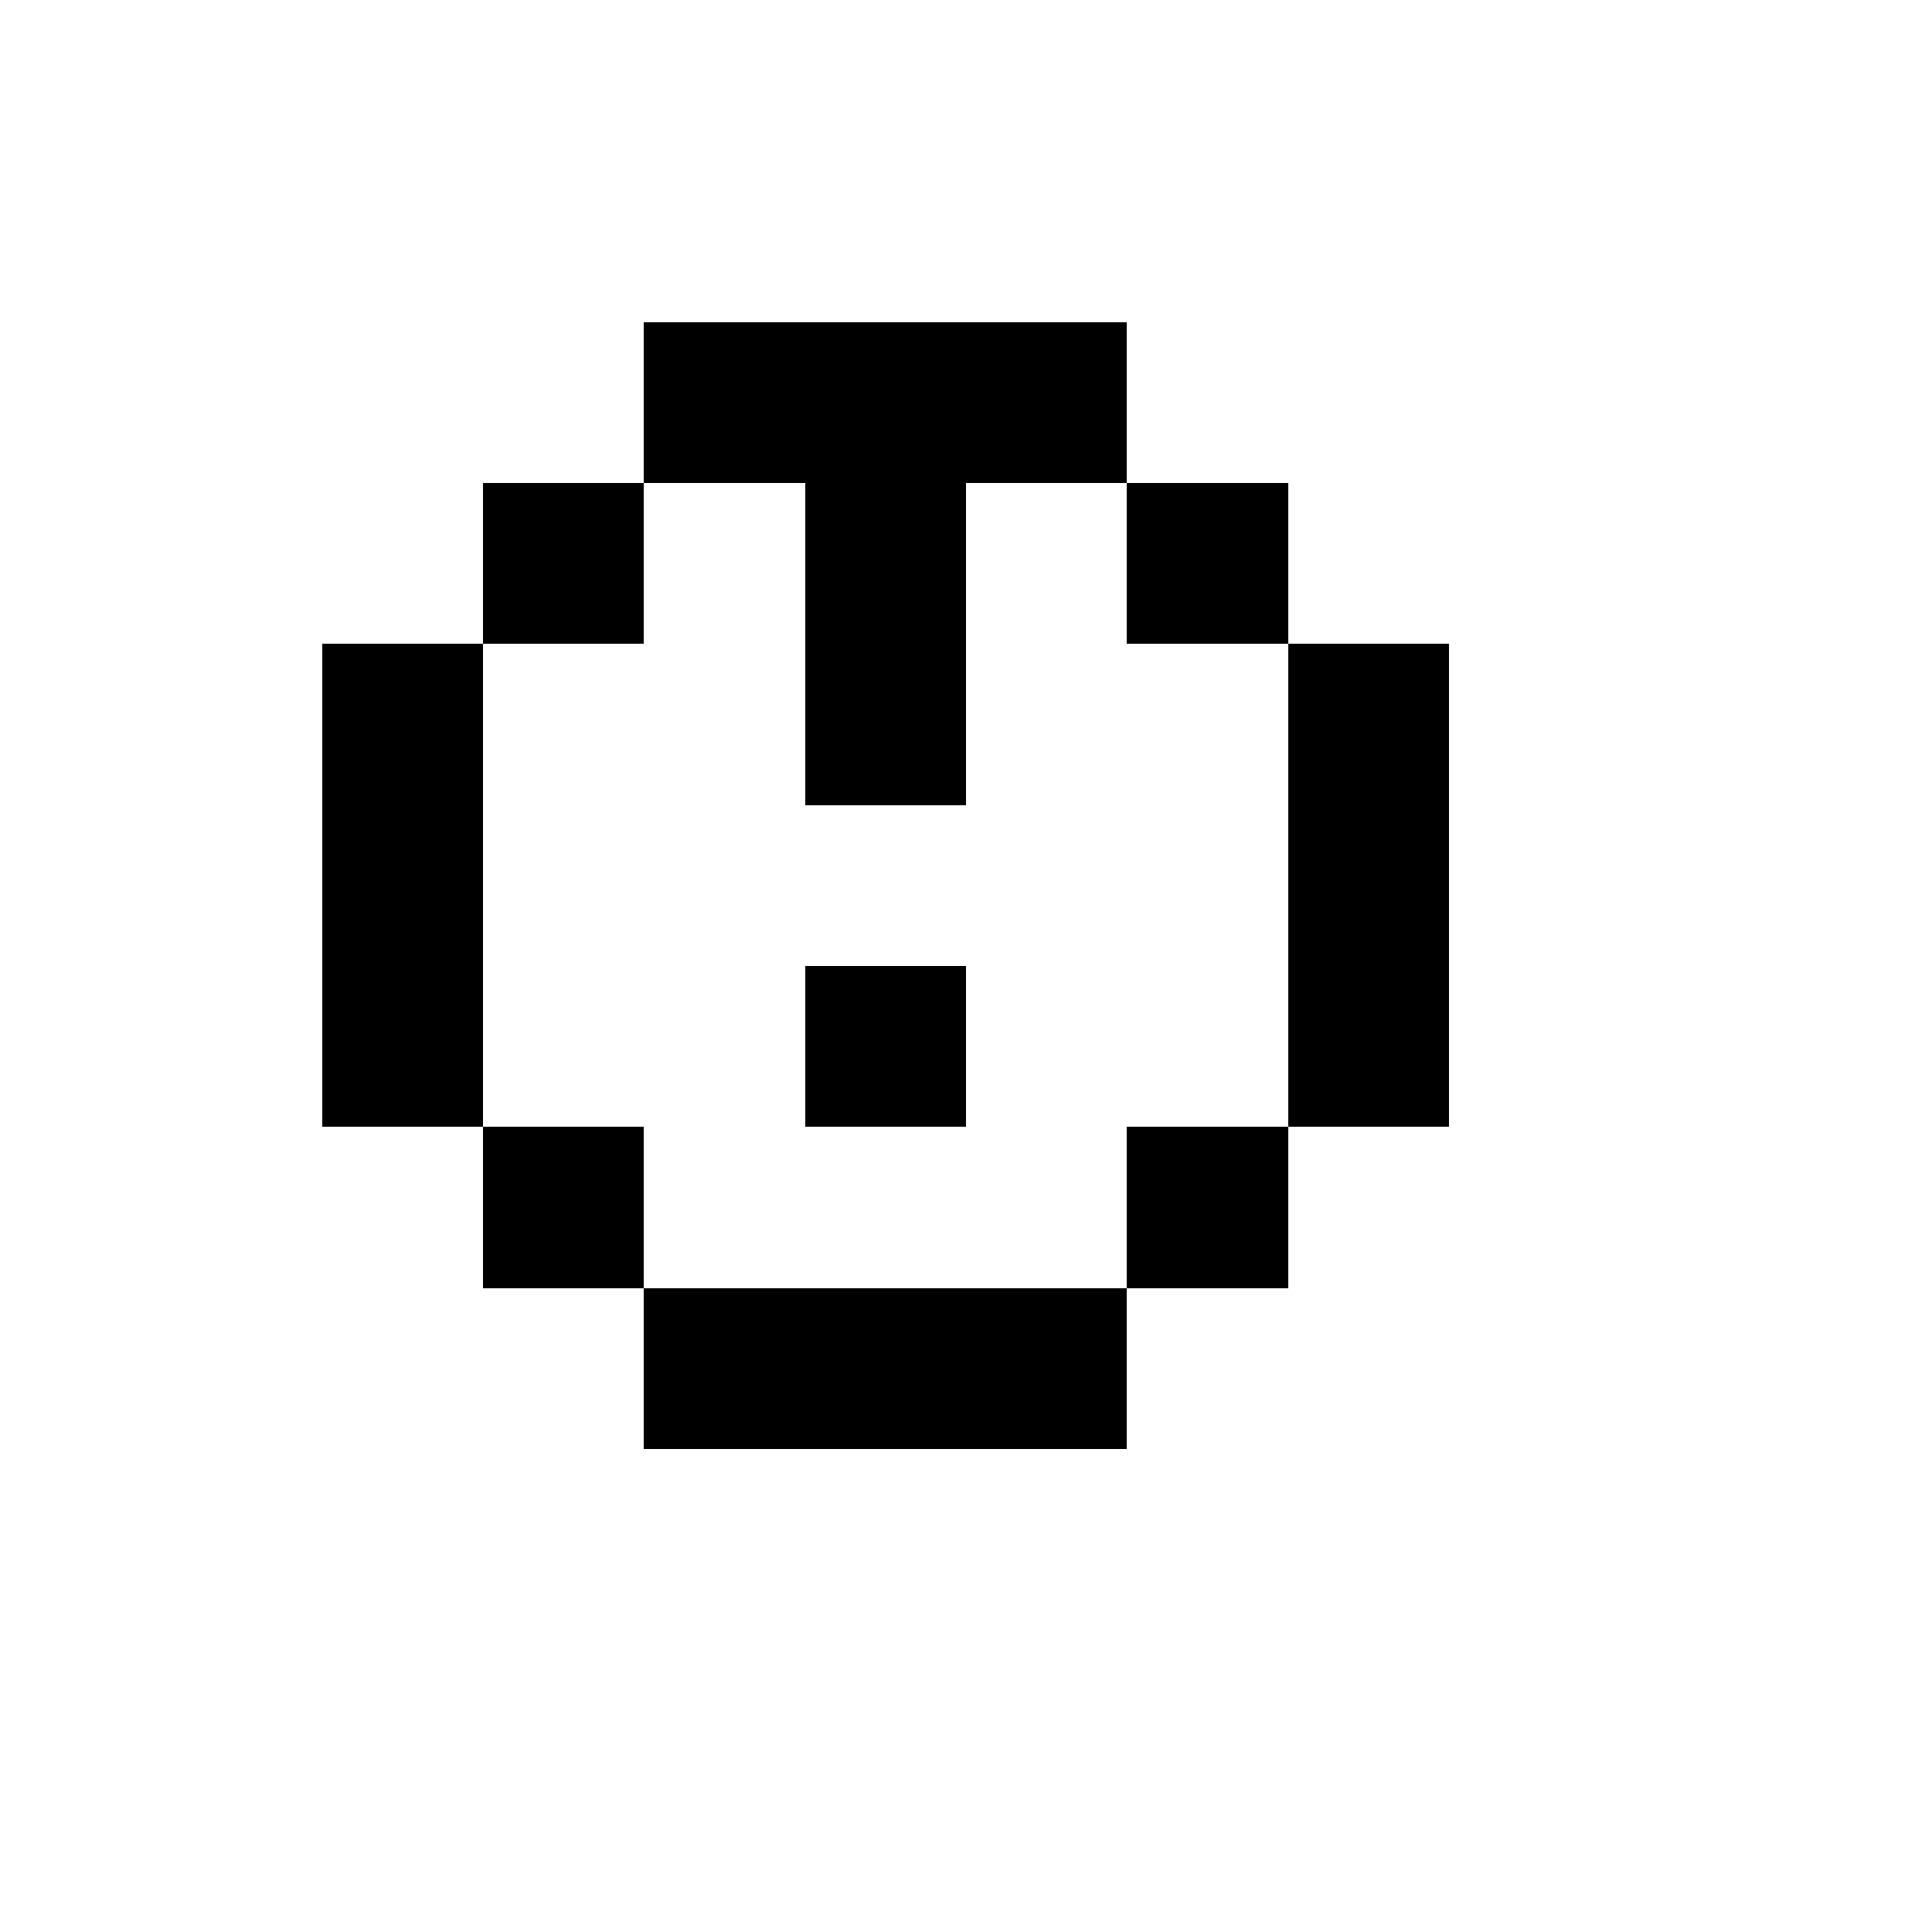
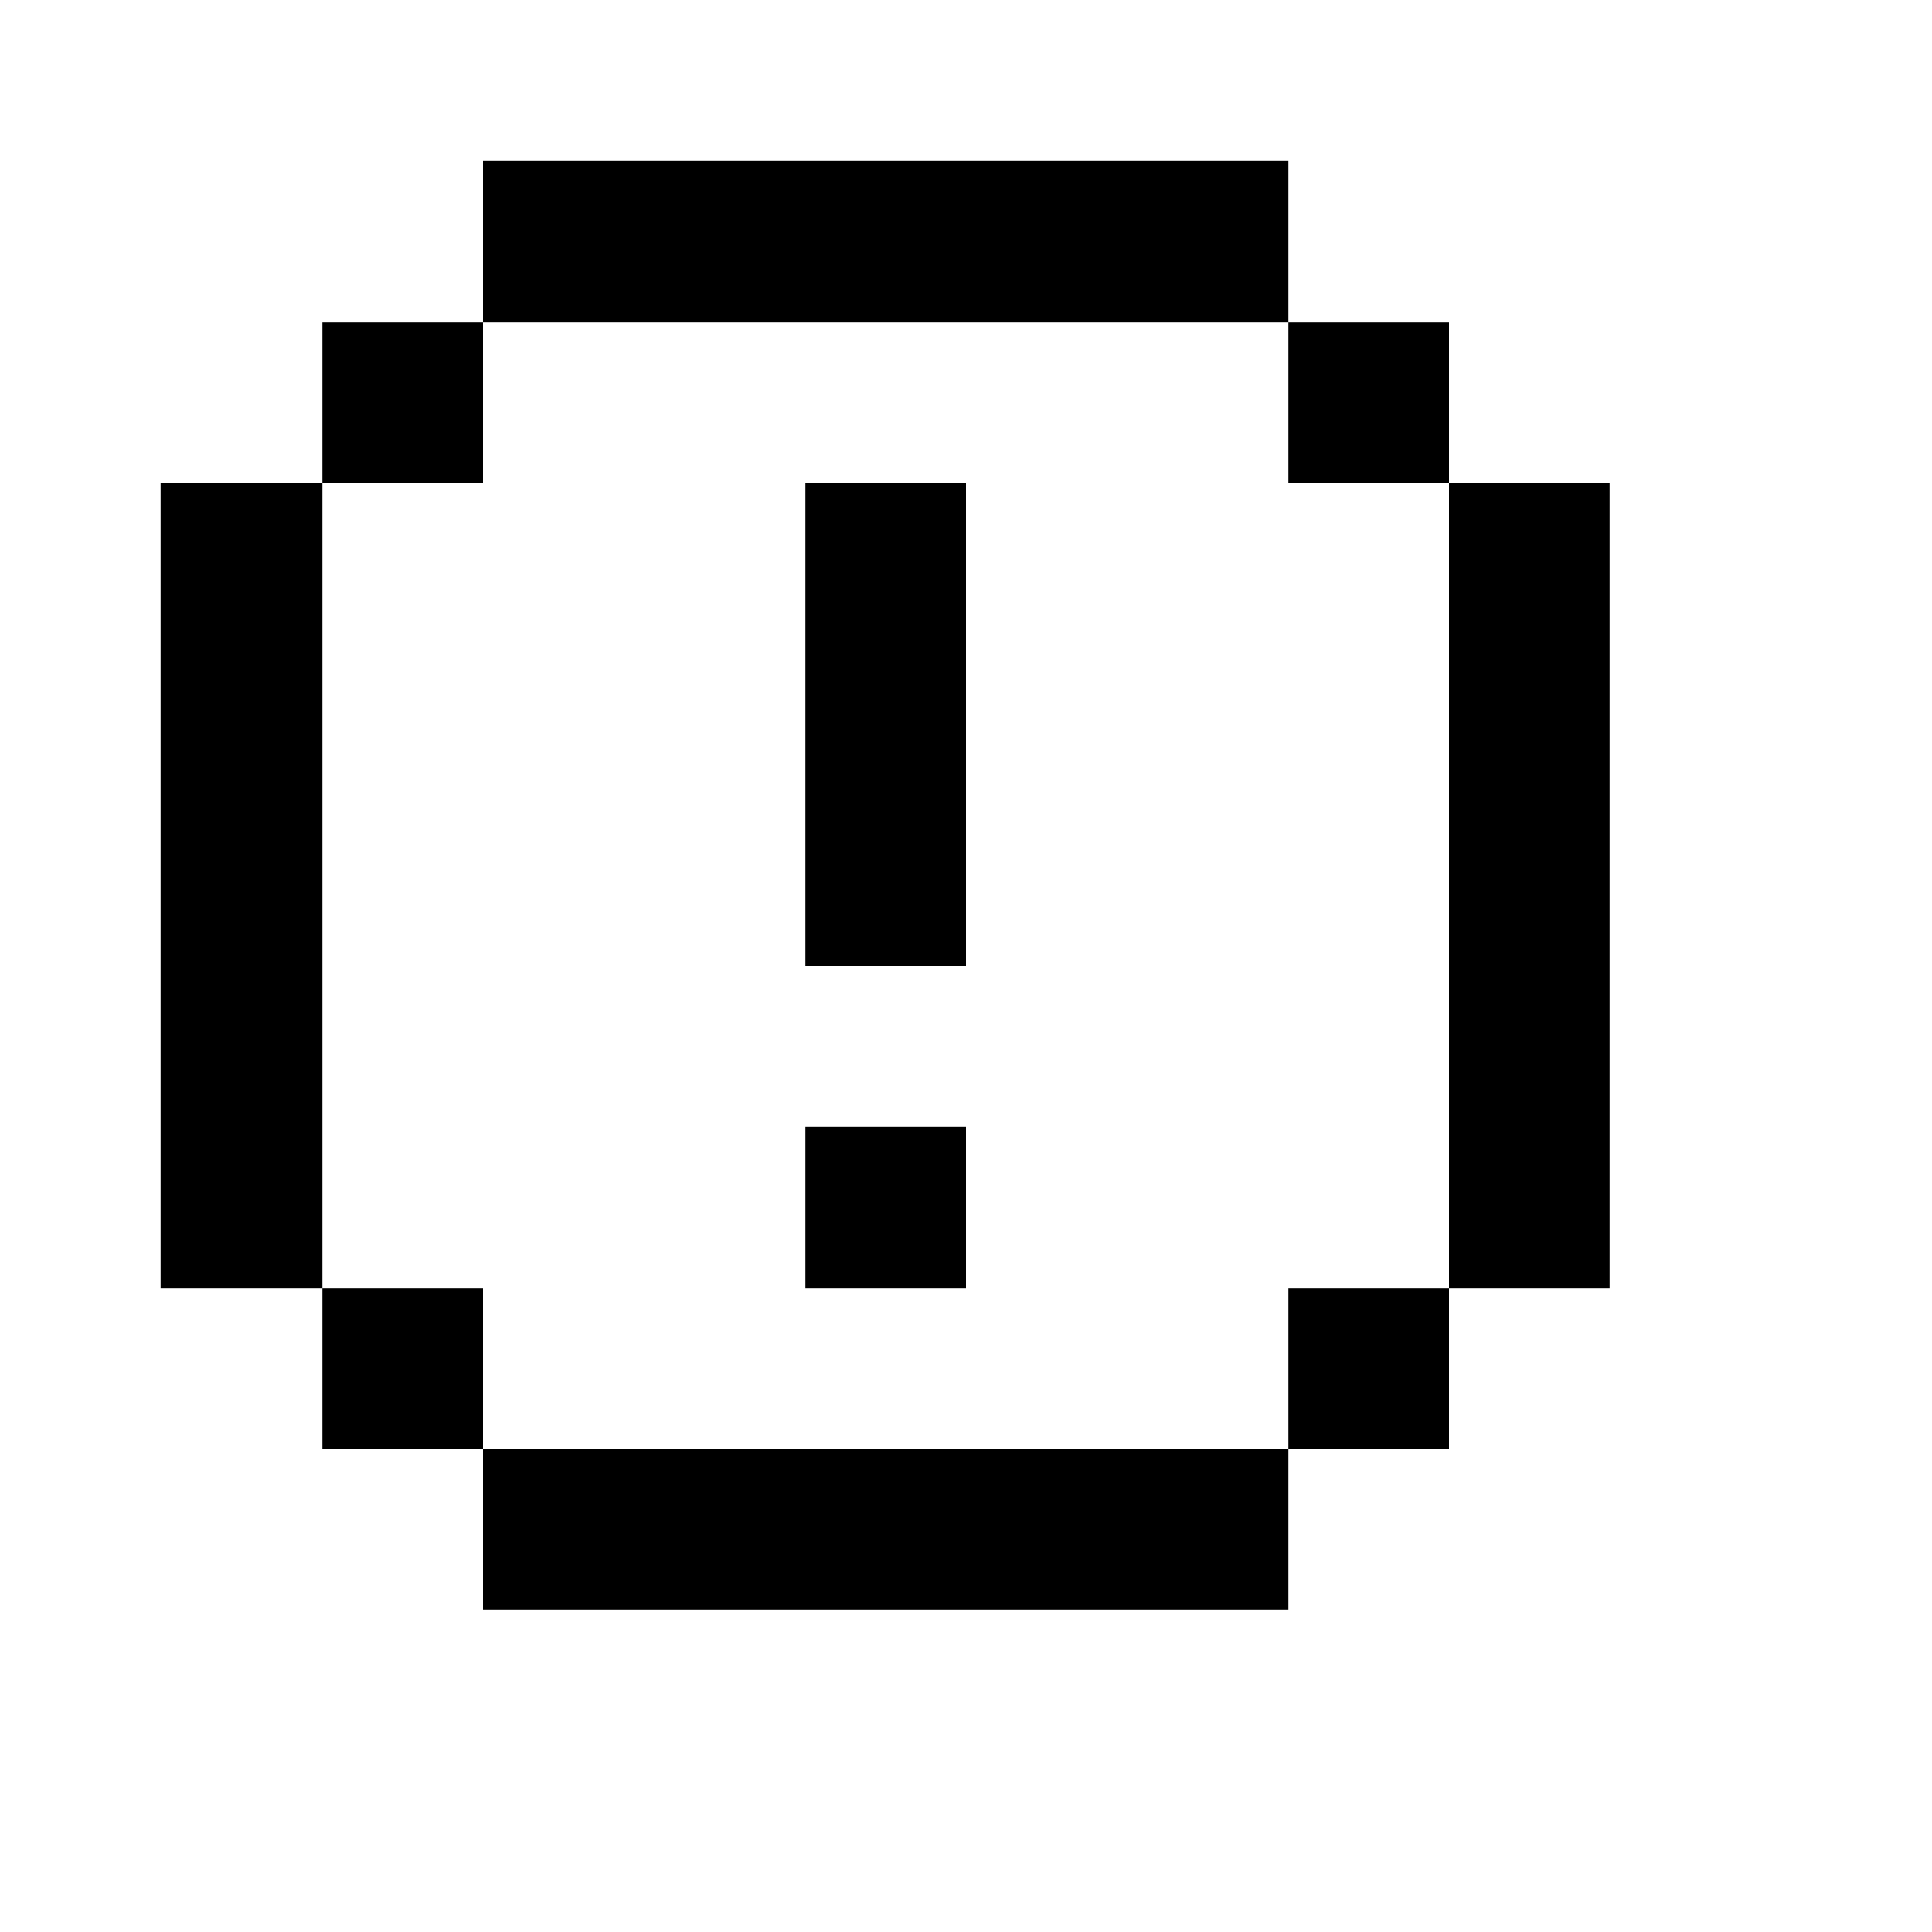
<svg xmlns="http://www.w3.org/2000/svg" width="12" height="12" viewBox="0 0 12 12" fill="currentColor" shape-rendering="crispEdges" aria-hidden="true">
-   <path d="M4 2h3v1h-3zM3 3h1v1h-1zM5 3h1v1h-1zM7 3h1v1h-1zM2 4h1v1h-1zM5 4h1v1h-1zM8 4h1v1h-1zM2 5h1v1h-1zM8 5h1v1h-1zM2 6h1v1h-1zM5 6h1v1h-1zM8 6h1v1h-1zM3 7h1v1h-1zM7 7h1v1h-1zM4 8h3v1h-3z" />
+   <path d="M3 1h5v1h-5zM2 2h1v1h-1zM8 2h1v1h-1zM1 3h1v1h-1zM5 3h1v1h-1zM9 3h1v1h-1zM1 4h1v1h-1zM5 4h1v1h-1zM9 4h1v1h-1zM1 5h1v1h-1zM5 5h1v1h-1zM9 5h1v1h-1zM1 6h1v1h-1zM9 6h1v1h-1zM1 7h1v1h-1zM5 7h1v1h-1zM9 7h1v1h-1zM2 8h1v1h-1zM8 8h1v1h-1zM3 9h5v1h-5z" />
</svg>
